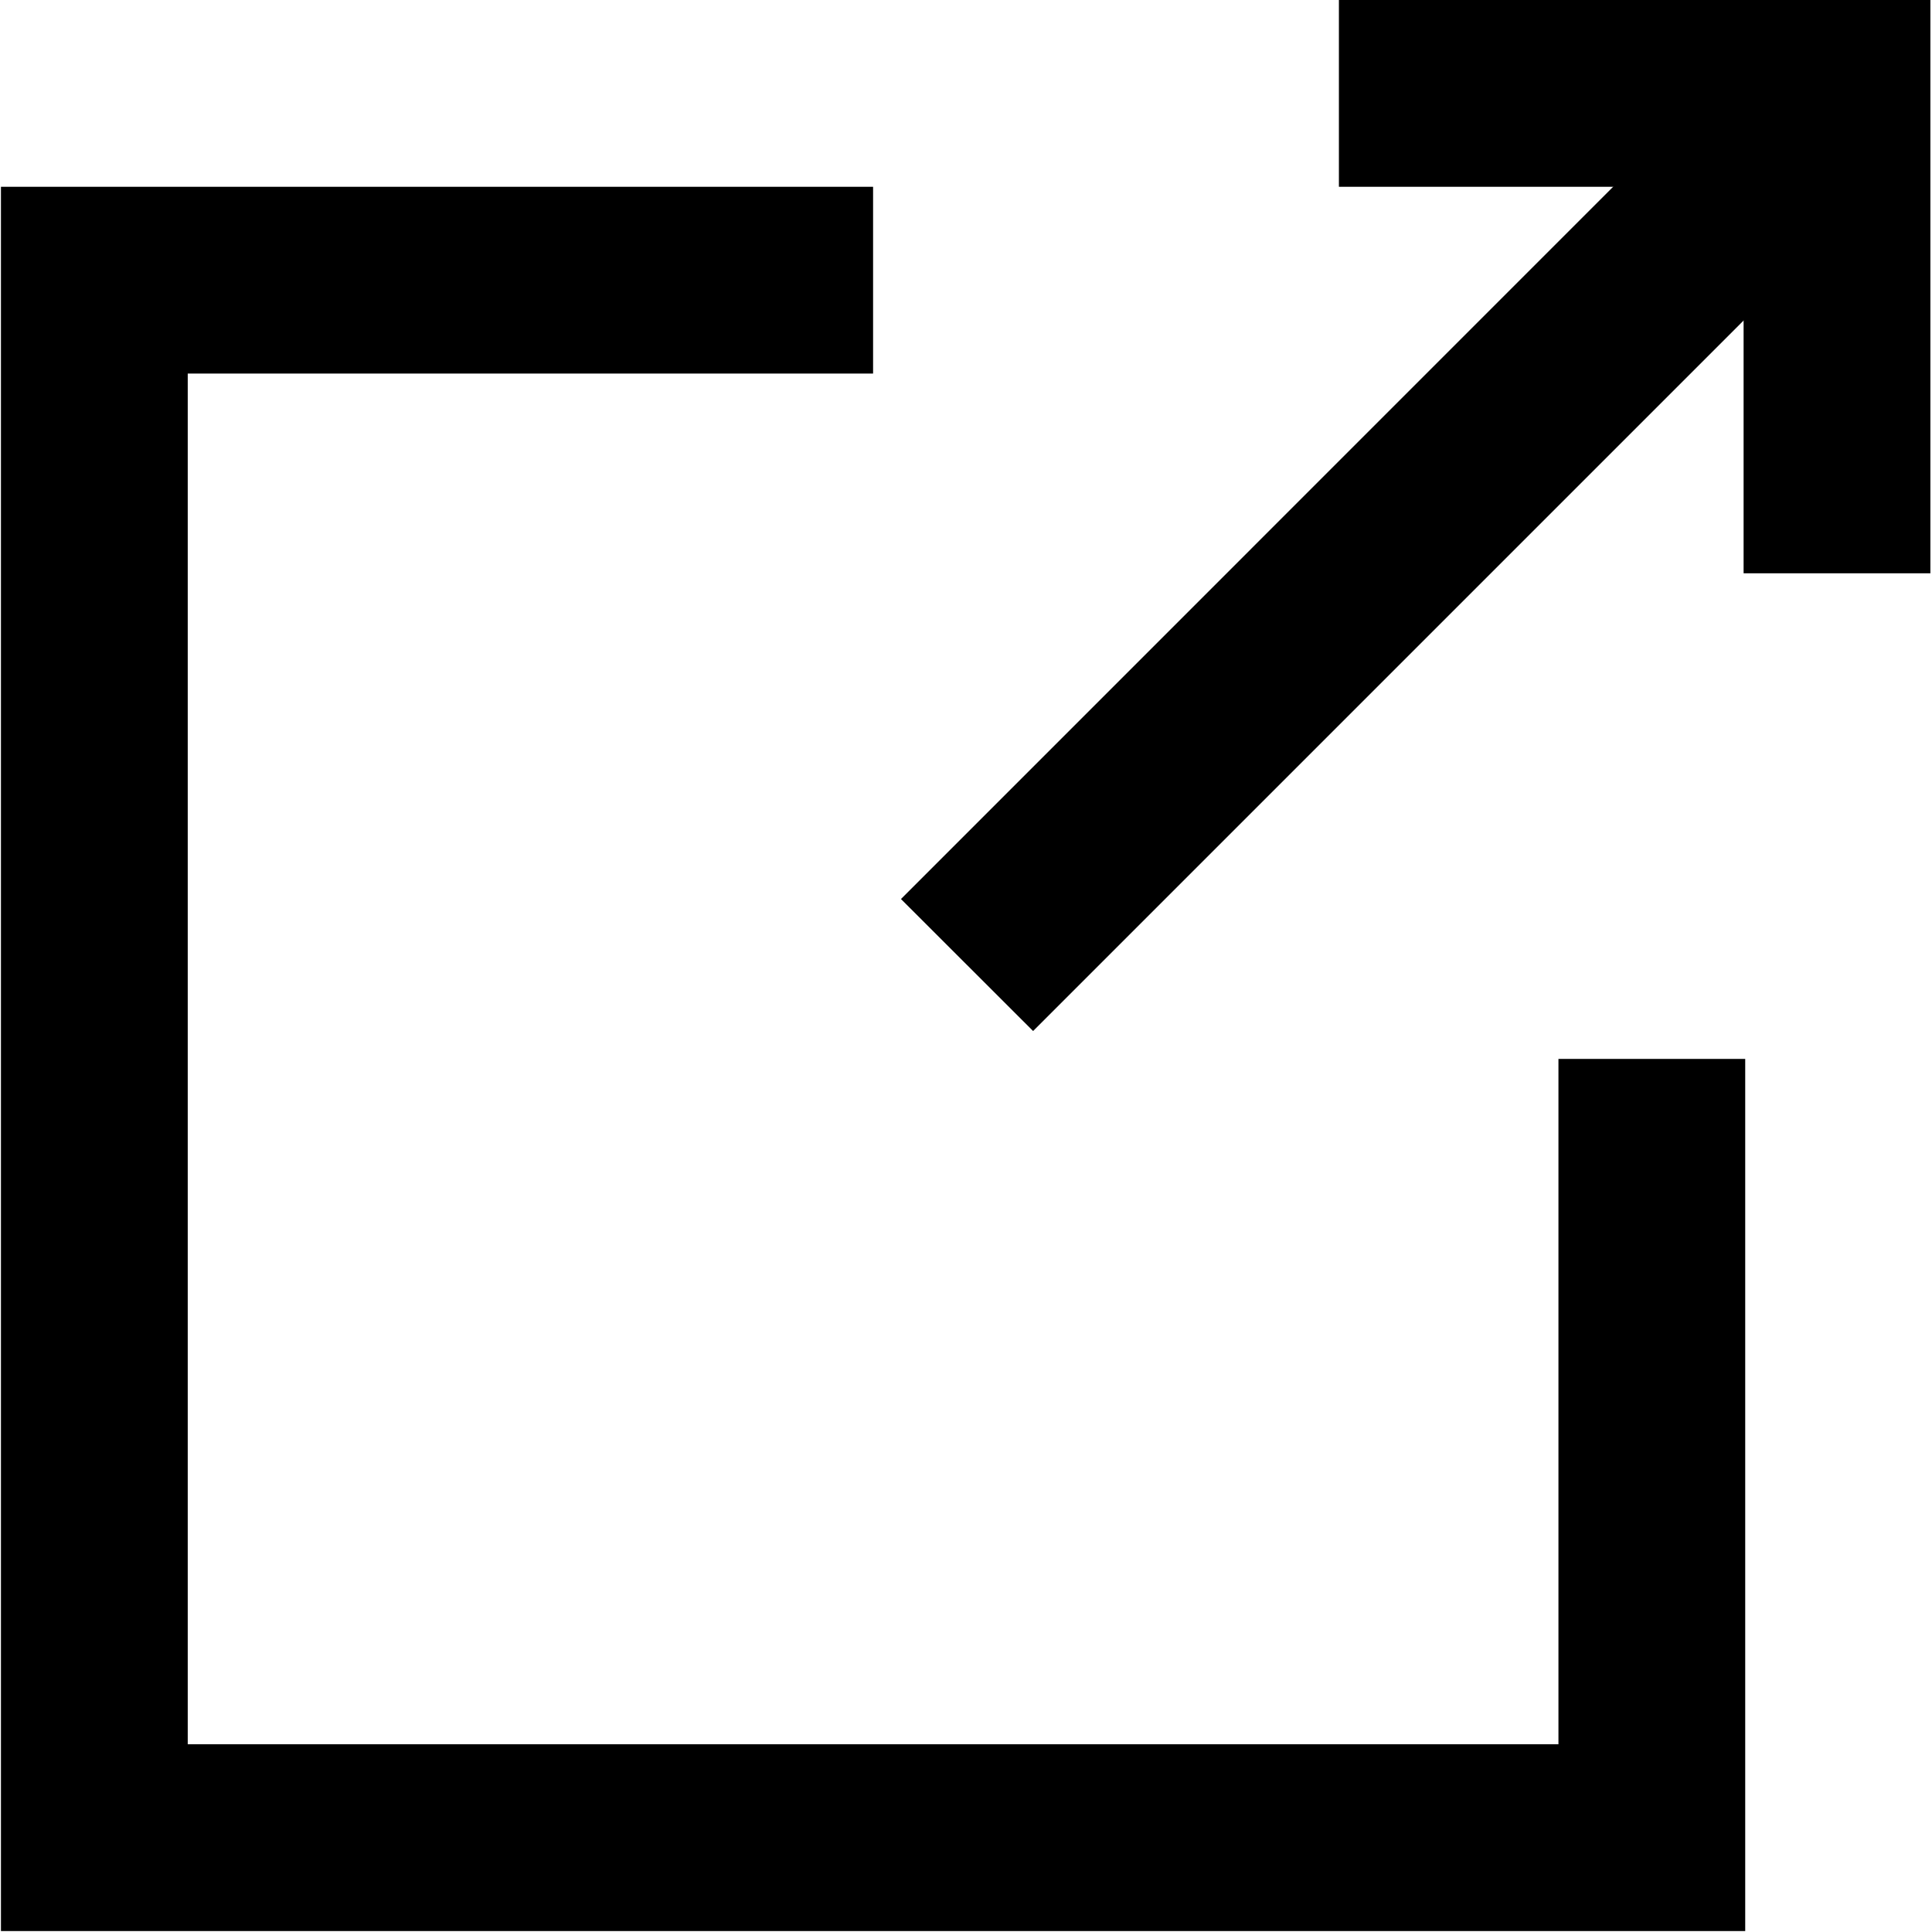
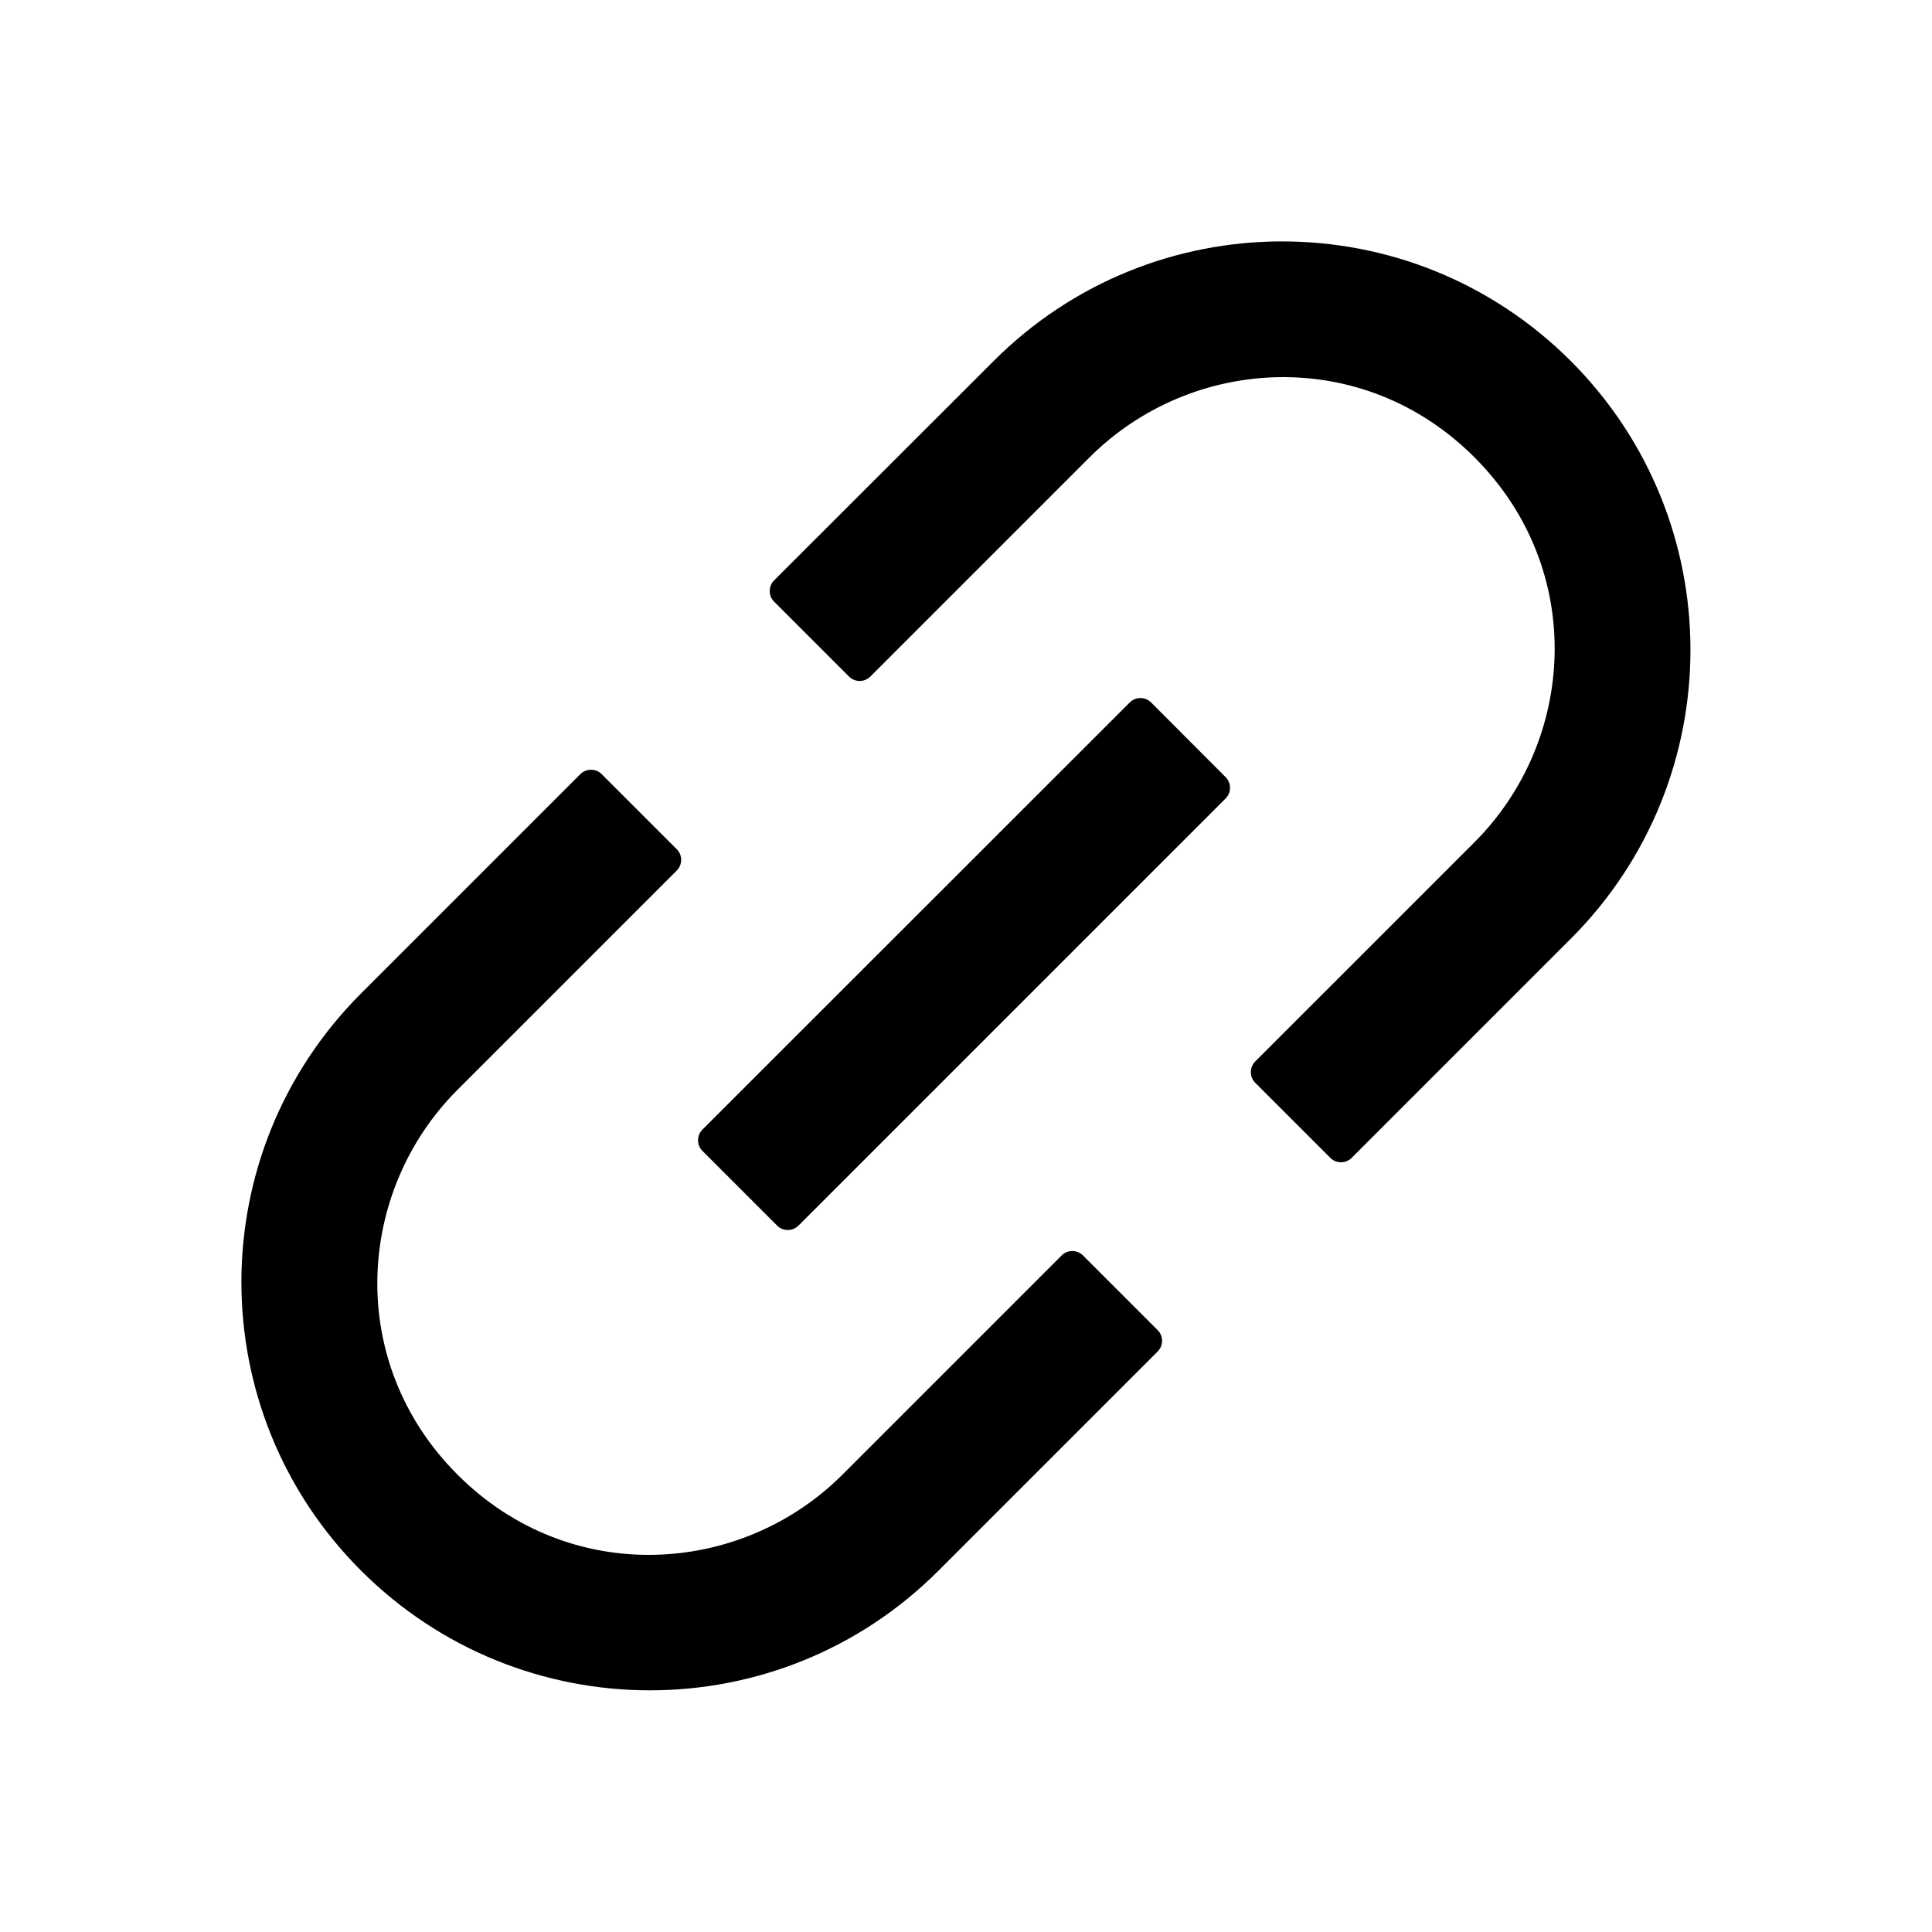
- <svg xmlns="http://www.w3.org/2000/svg" width="128" height="128">
-   <path d="M115.625 127.937H.063V12.375h57.781v12.374H12.438v90.813h90.813V70.156h12.374z" />
-   <path d="M116.426 2.821l8.753 8.753-56.734 56.734-8.753-8.745z" />
-   <path d="M127.893 37.982h-12.375V12.375H88.706V0h39.187z" />
+ <svg xmlns="http://www.w3.org/2000/svg" t="1651118878747" class="icon" viewBox="0 0 1024 1024" version="1.1" p-id="8461" width="200" height="200">
+   <path d="M574 665.4c-3.1-3.1-8.2-3.1-11.3 0L446.5 781.6c-53.8 53.8-144.6 59.5-204 0-59.5-59.5-53.8-150.2 0-204l116.2-116.2c3.1-3.1 3.1-8.2 0-11.3l-39.8-39.8c-3.1-3.1-8.2-3.1-11.3 0L191.4 526.5c-84.6 84.6-84.6 221.5 0 306s221.5 84.6 306 0l116.2-116.2c3.1-3.1 3.1-8.2 0-11.3L574 665.4zM832.6 191.4c-84.6-84.6-221.5-84.6-306 0L410.3 307.6c-3.1 3.1-3.1 8.2 0 11.3l39.7 39.7c3.1 3.1 8.2 3.1 11.3 0l116.2-116.2c53.8-53.8 144.6-59.5 204 0 59.5 59.5 53.8 150.2 0 204L665.3 562.6c-3.1 3.1-3.1 8.2 0 11.3l39.8 39.8c3.1 3.1 8.2 3.1 11.3 0l116.2-116.2c84.5-84.6 84.5-221.5 0-306.1z" p-id="8462" />
+   <path d="M610.1 372.3c-3.1-3.1-8.2-3.1-11.3 0L372.3 598.7c-3.1 3.1-3.1 8.2 0 11.3l39.6 39.6c3.1 3.1 8.2 3.1 11.3 0l226.4-226.4c3.1-3.1 3.1-8.2 0-11.3l-39.5-39.6z" p-id="8463" />
</svg>
